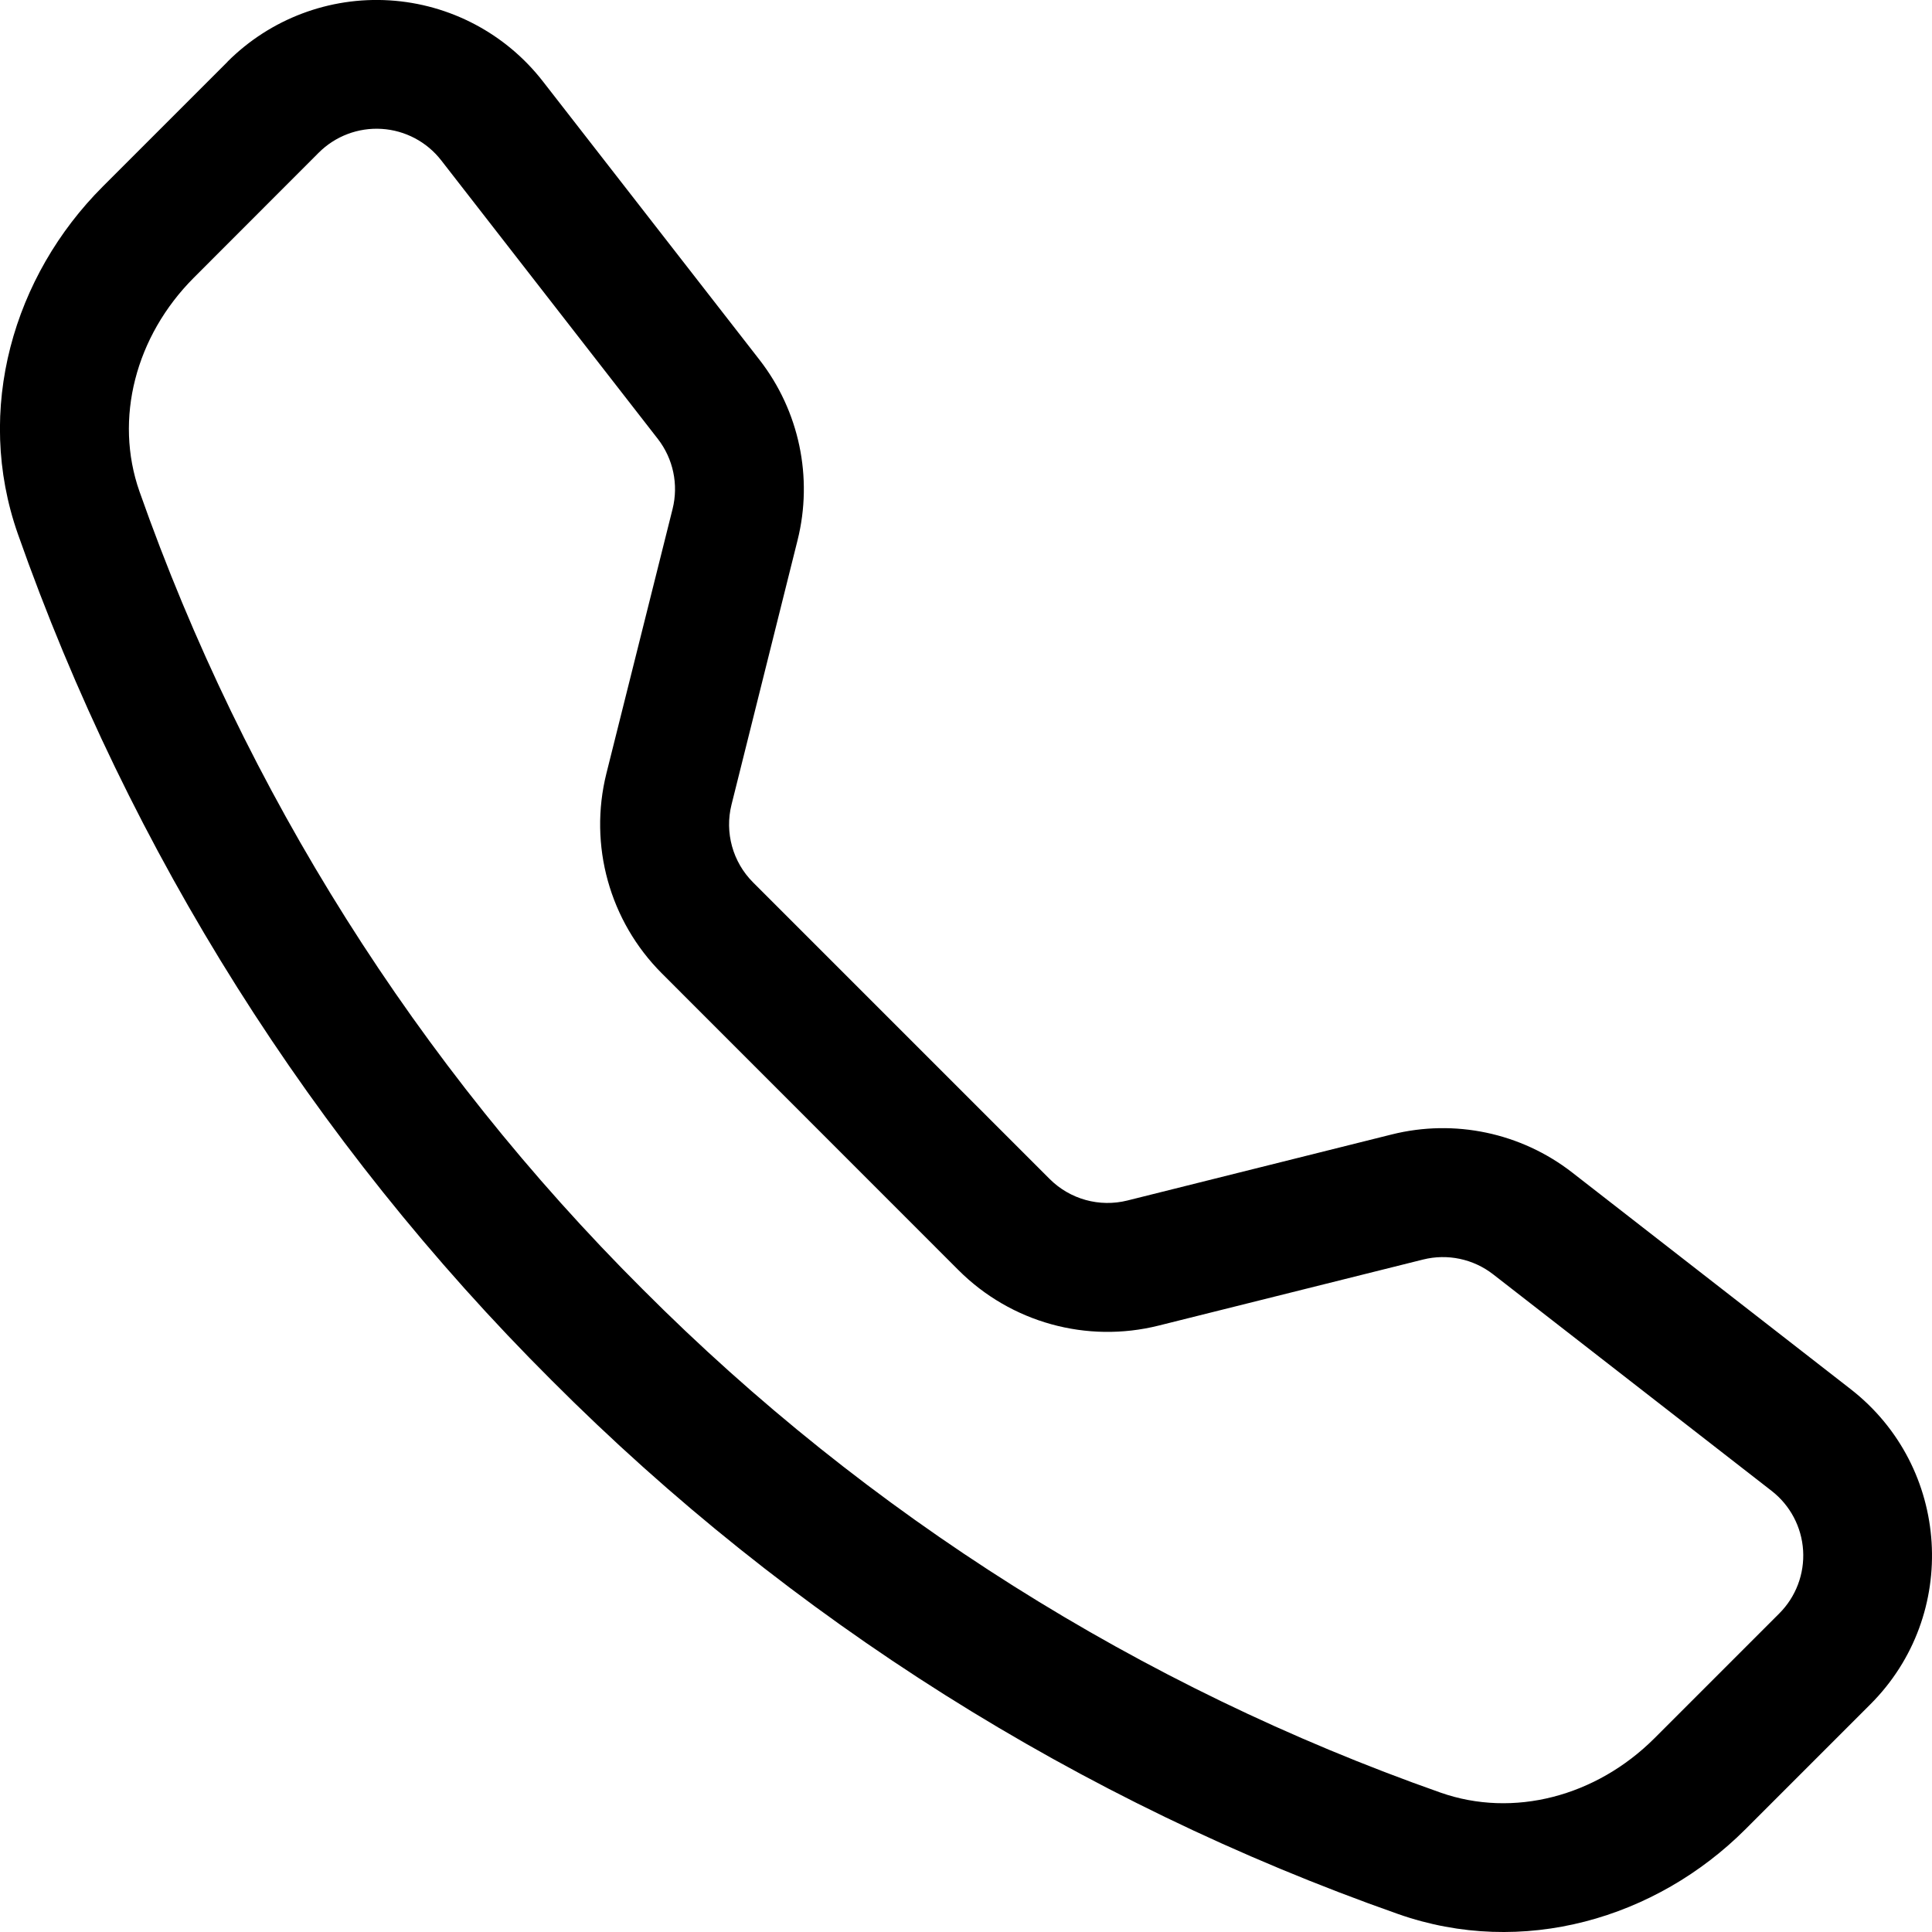
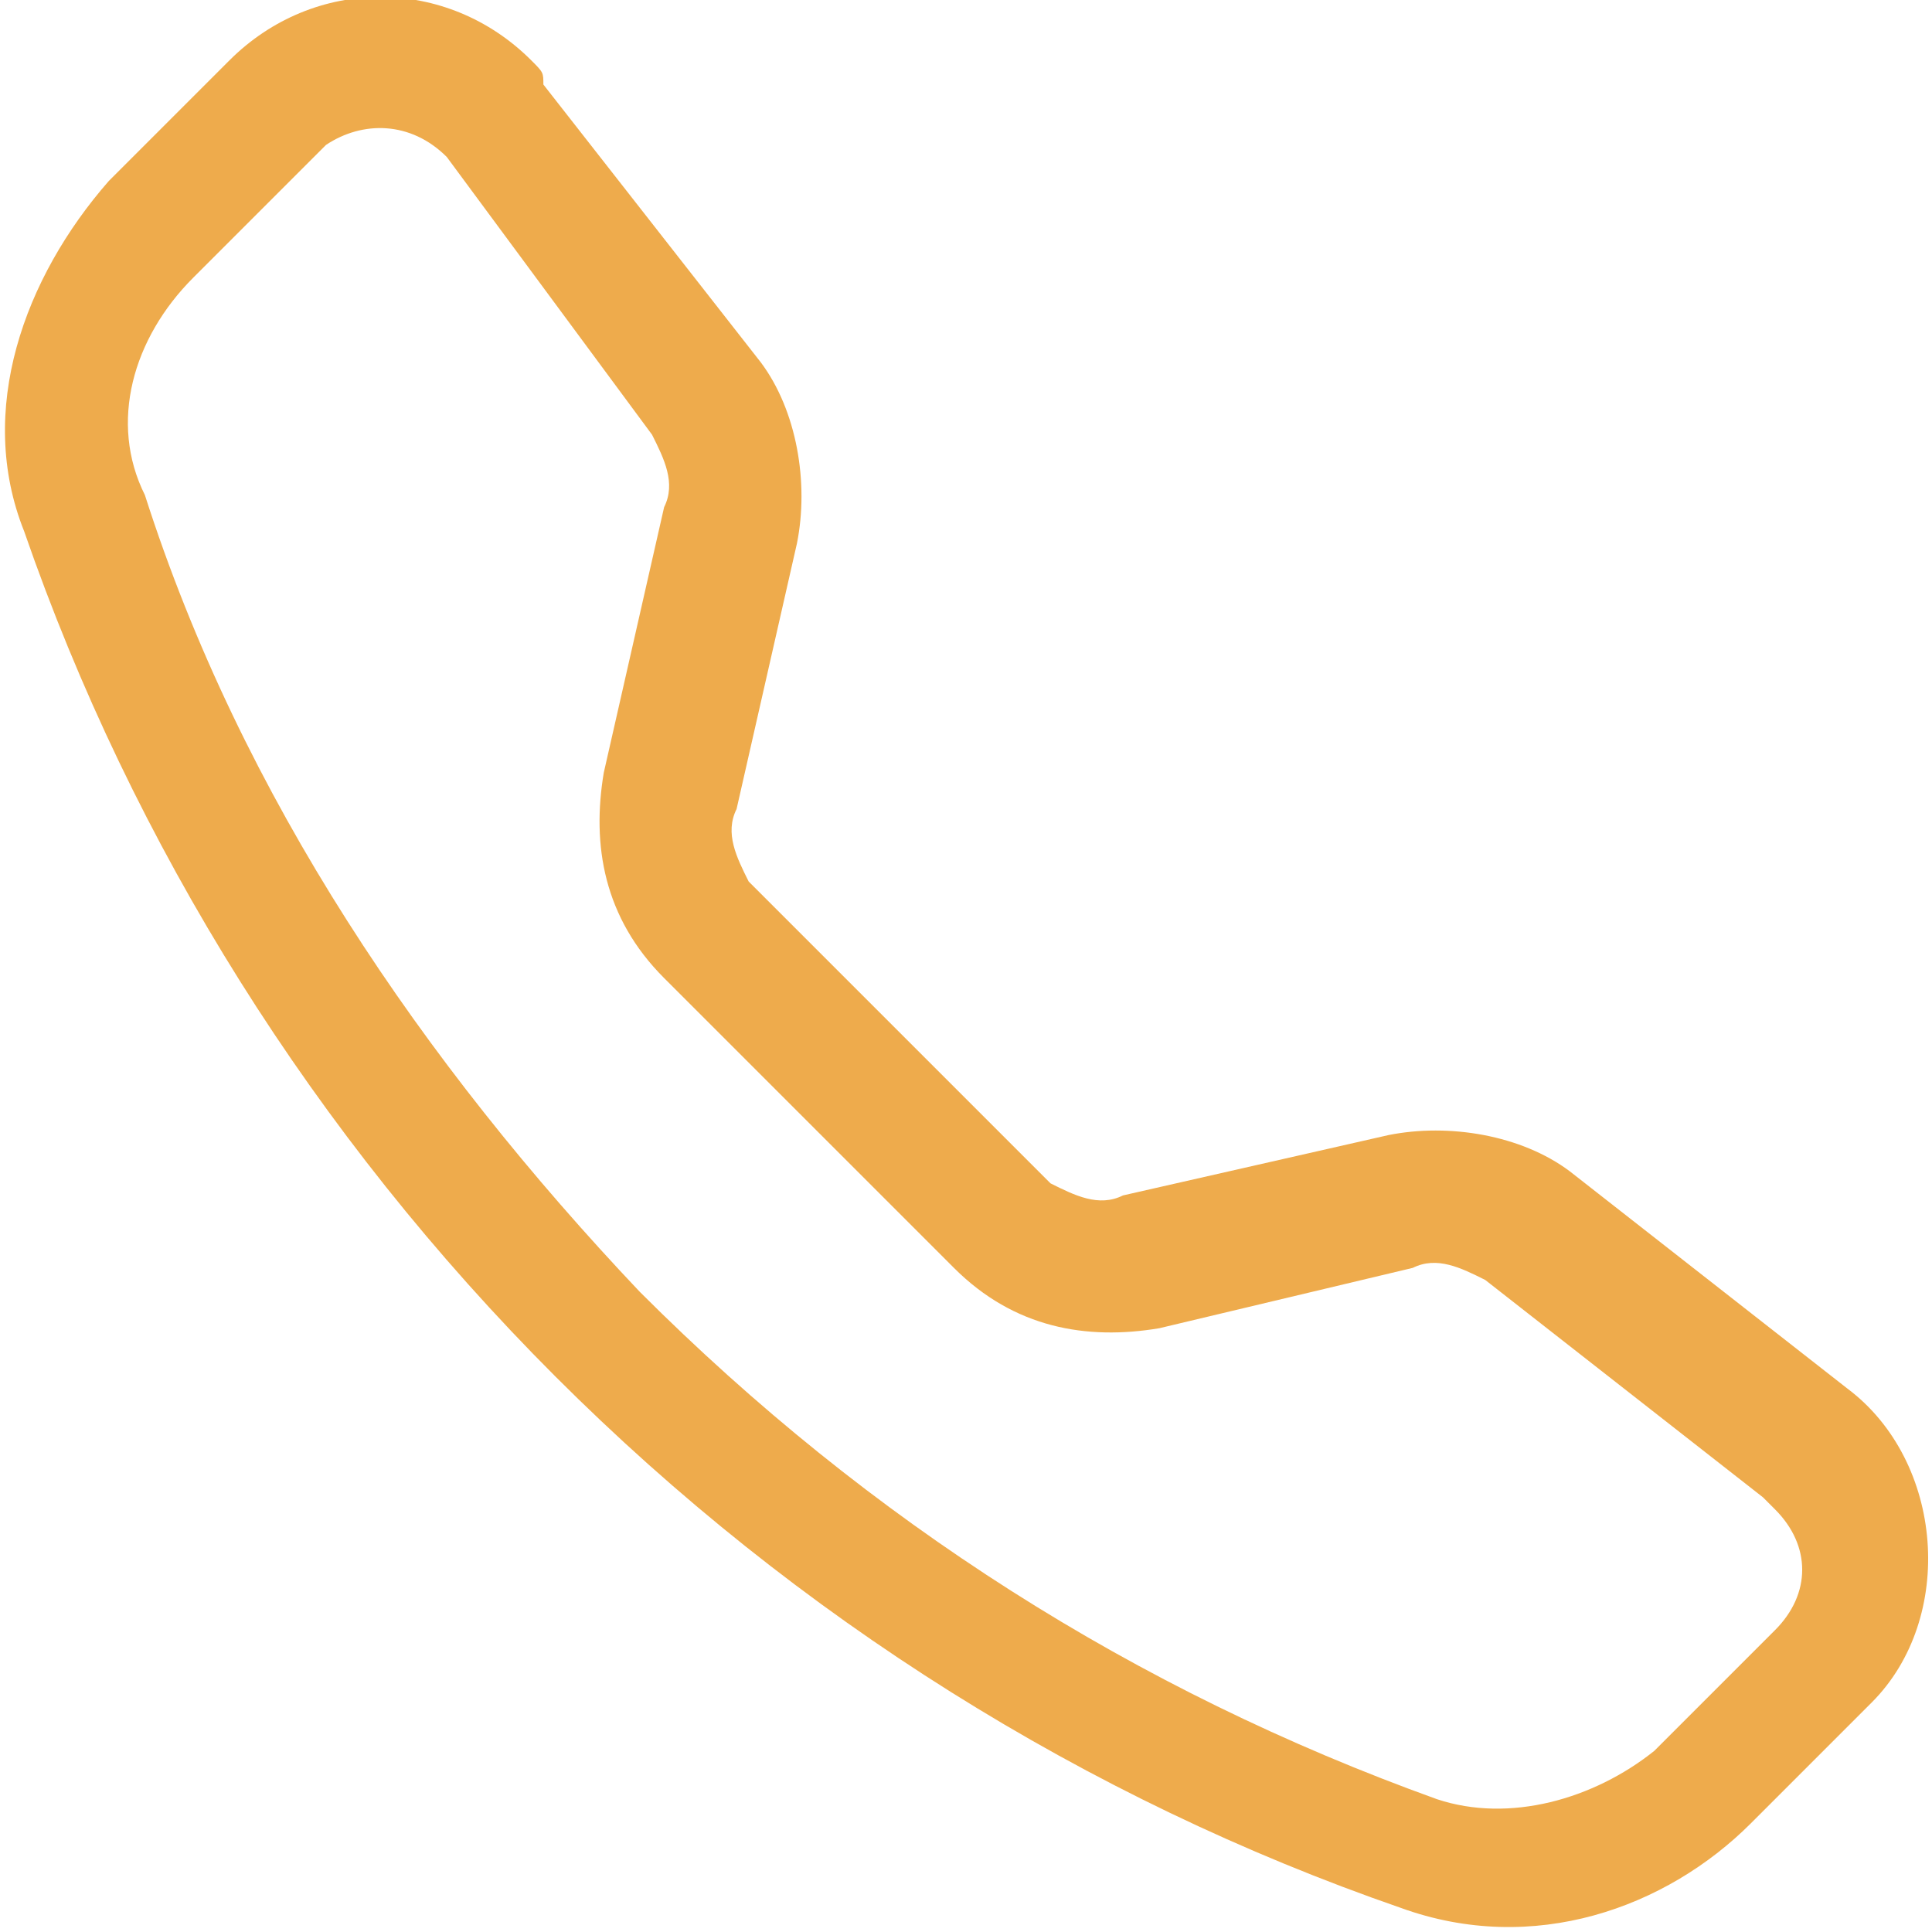
- <svg xmlns="http://www.w3.org/2000/svg" width="16" height="16" fill="currentColor" class="bi bi-telephone" viewBox="0 0 16 16">
-   <path d="M3.654 1.328a.678.678 0 0 0-1.015-.063L1.605 2.3c-.483.484-.661 1.169-.45 1.77a17.568 17.568 0 0 0 4.168 6.608 17.569 17.569 0 0 0 6.608 4.168c.601.211 1.286.033 1.77-.45l1.034-1.034a.678.678 0 0 0-.063-1.015l-2.307-1.794a.678.678 0 0 0-.58-.122l-2.19.547a1.745 1.745 0 0 1-1.657-.459L5.482 8.062a1.745 1.745 0 0 1-.46-1.657l.548-2.19a.678.678 0 0 0-.122-.58L3.654 1.328zM1.884.511a1.745 1.745 0 0 1 2.612.163L6.29 2.98c.329.423.445.974.315 1.494l-.547 2.19a.678.678 0 0 0 .178.643l2.457 2.457a.678.678 0 0 0 .644.178l2.189-.547a1.745 1.745 0 0 1 1.494.315l2.306 1.794c.829.645.905 1.87.163 2.611l-1.034 1.034c-.74.74-1.846 1.065-2.877.702a18.634 18.634 0 0 1-7.01-4.42 18.634 18.634 0 0 1-4.42-7.009c-.362-1.03-.037-2.137.703-2.877L1.885.511z" />
+ <svg xmlns="http://www.w3.org/2000/svg" version="1.1" id="Layer_1" x="0px" y="0px" viewBox="0 0 16 16" style="enable-background:new 0 0 16 16;" xml:space="preserve">
+   <style type="text/css">
+ 	.st0{fill:#EEAB4C;}
+ </style>
+   <path class="st0" d="M3.7,1.3C3.4,1,3,1,2.7,1.2c0,0,0,0-0.1,0.1l-1,1C1.1,2.8,0.9,3.5,1.2,4.1C2,6.6,3.5,8.8,5.3,10.7  c1.9,1.9,4.1,3.3,6.6,4.2c0.6,0.2,1.3,0,1.8-0.4l1-1c0.3-0.3,0.3-0.7,0-1c0,0,0,0-0.1-0.1l-2.3-1.8c-0.2-0.1-0.4-0.2-0.6-0.1L9.6,11  c-0.6,0.1-1.2,0-1.7-0.5L5.5,8.1C5,7.6,4.9,7,5,6.4l0.5-2.2c0.1-0.2,0-0.4-0.1-0.6L3.7,1.3z M1.9,0.5c0.7-0.7,1.8-0.7,2.5,0  c0.1,0.1,0.1,0.1,0.1,0.2L6.3,3c0.3,0.4,0.4,1,0.3,1.5L6.1,6.7C6,6.9,6.1,7.1,6.2,7.3l2.5,2.5C8.9,9.9,9.1,10,9.3,9.9l2.2-0.5  c0.5-0.1,1.1,0,1.5,0.3l2.3,1.8c0.8,0.6,0.9,1.9,0.2,2.6l-1,1c-0.7,0.7-1.8,1.1-2.9,0.7c-2.6-0.9-5-2.4-7-4.4c-2-2-3.5-4.4-4.4-7  c-0.4-1,0-2.1,0.7-2.9L1.9,0.5L1.9,0.5z" />
</svg>
